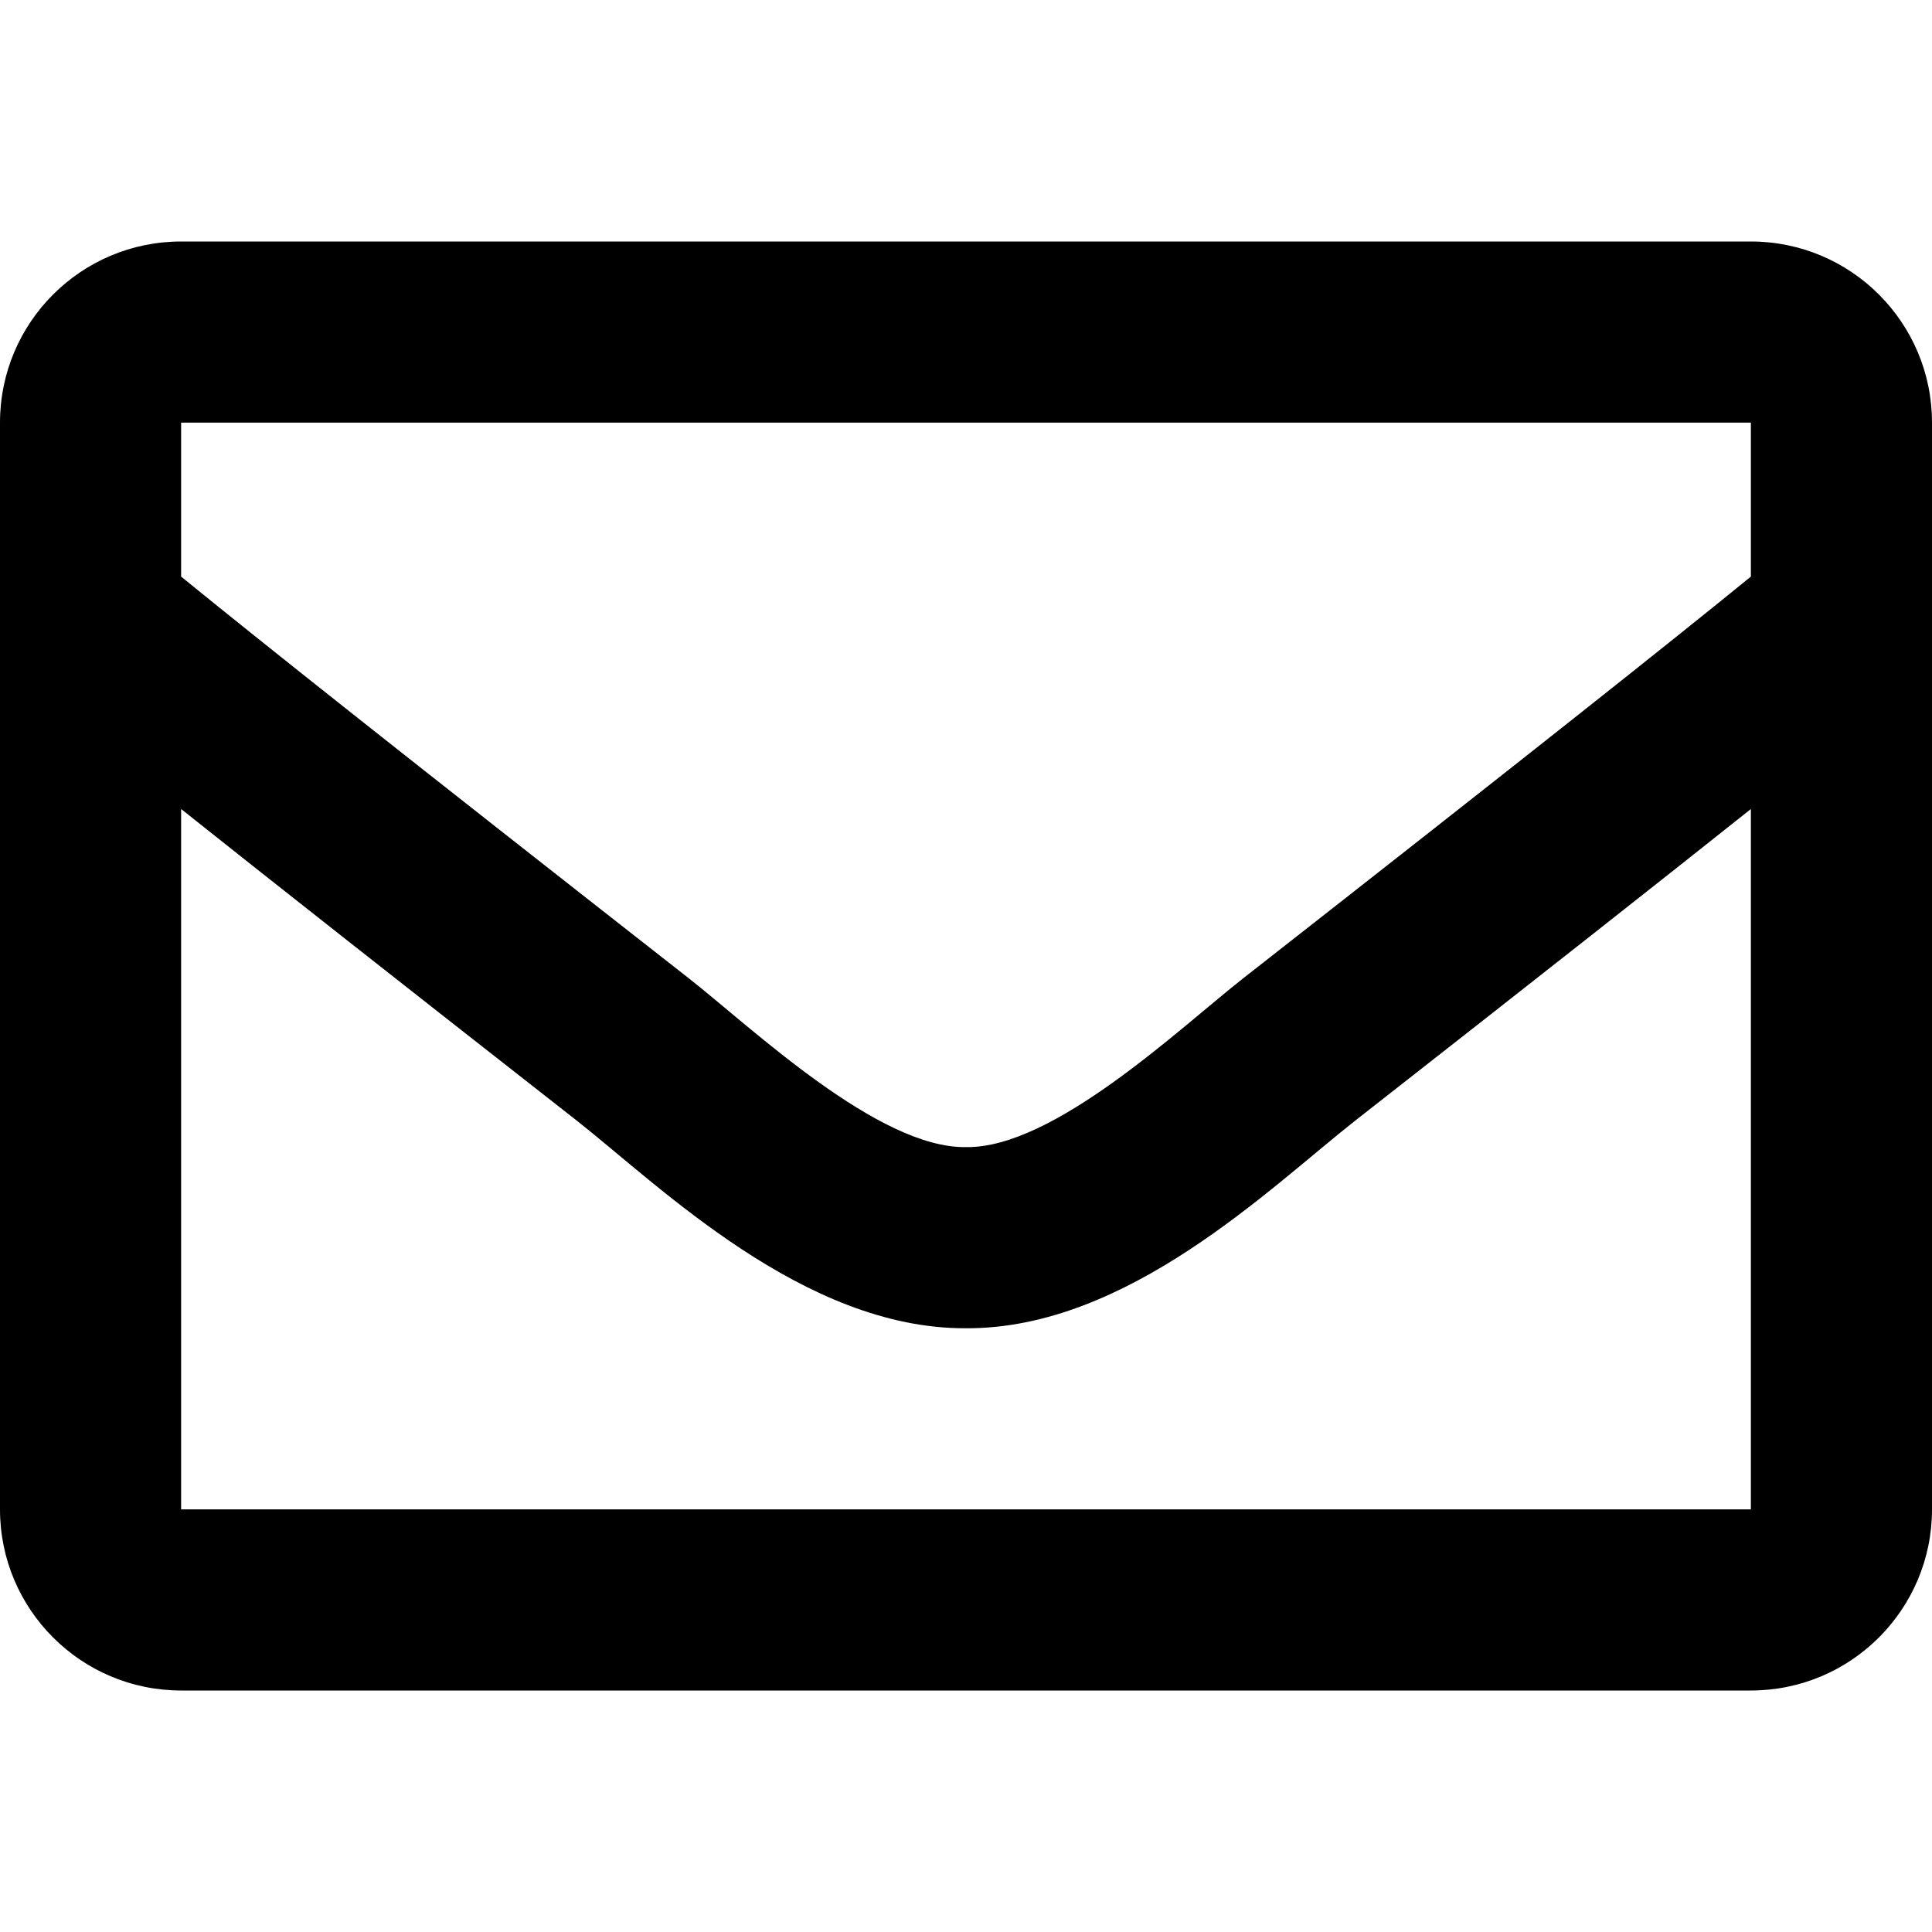
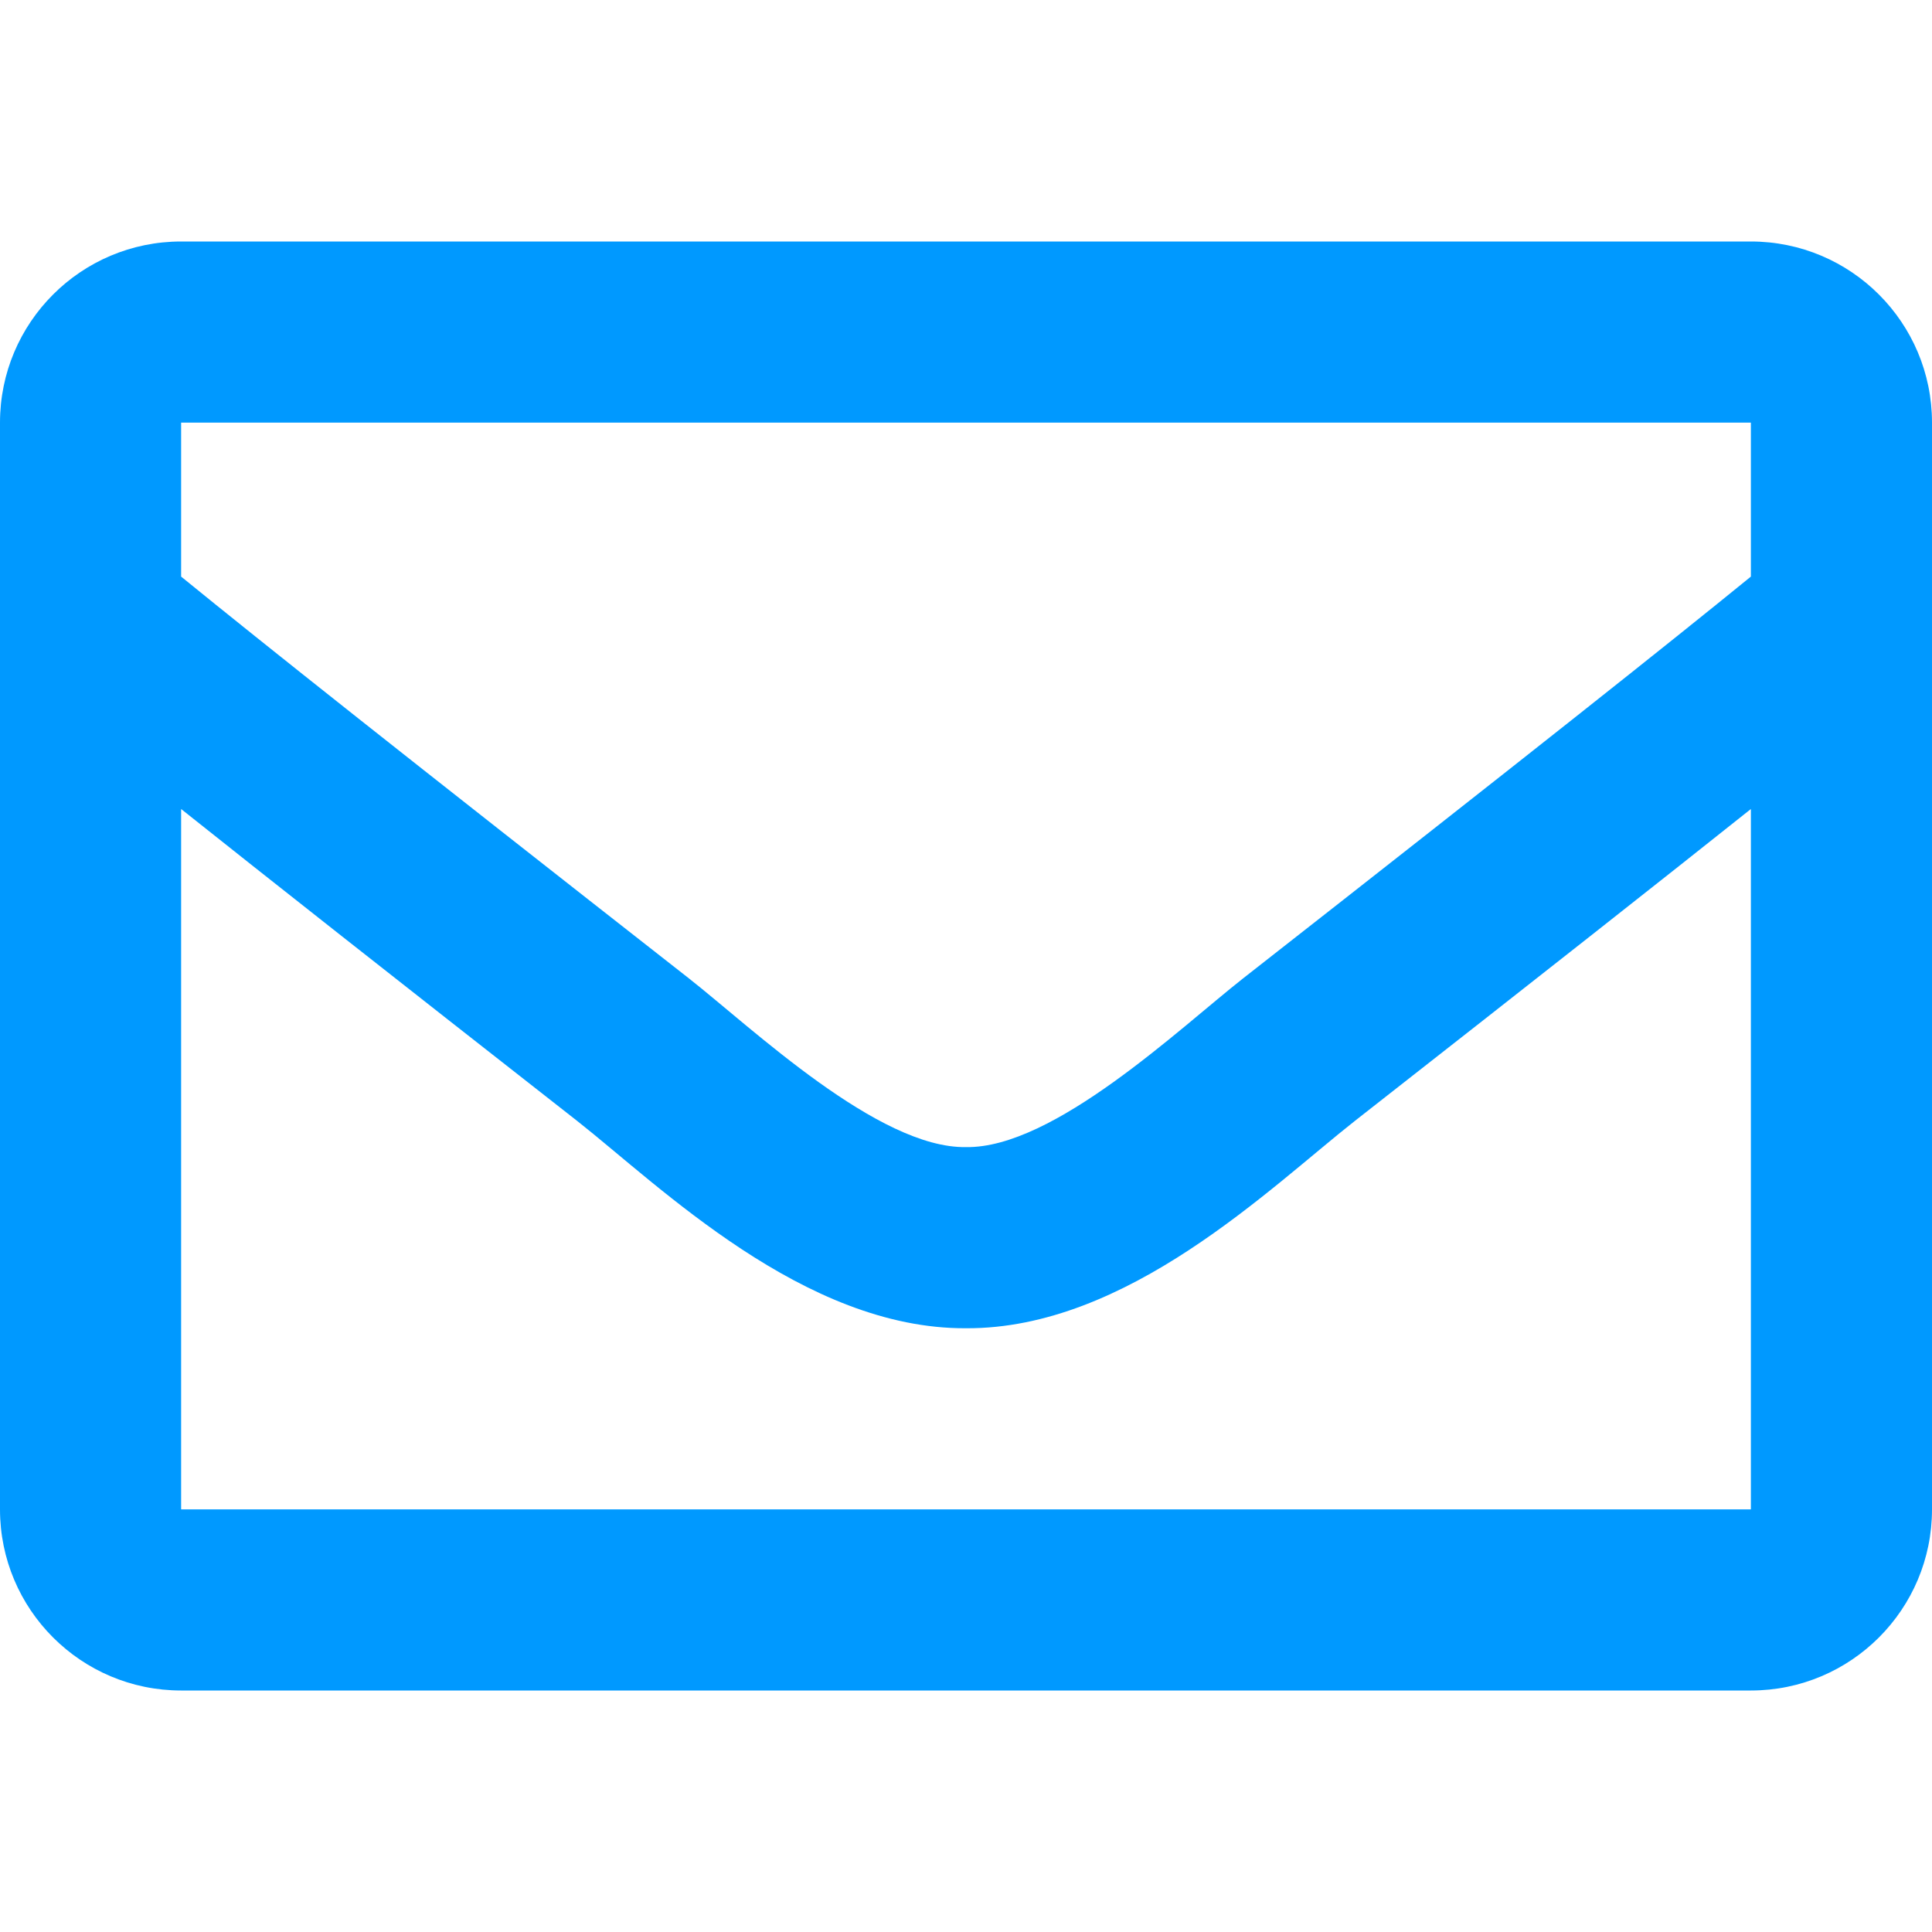
- <svg xmlns="http://www.w3.org/2000/svg" aria-hidden="true" focusable="false" data-prefix="far" data-icon="envelope" class="svg-inline--fa fa-envelope fa-w-16" role="img" viewBox="0 0 512 512">
-   <path fill="currentColor" d="M464 64H48C21.49 64 0 85.49 0 112v288c0 26.51 21.49 48 48 48h416c26.51 0 48-21.49 48-48V112c0-26.51-21.49-48-48-48zm0 48v40.805c-22.422 18.259-58.168 46.651-134.587 106.49-16.841 13.247-50.201 45.072-73.413 44.701-23.208.375-56.579-31.459-73.413-44.701C106.18 199.465 70.425 171.067 48 152.805V112h416zM48 400V214.398c22.914 18.251 55.409 43.862 104.938 82.646 21.857 17.205 60.134 55.186 103.062 54.955 42.717.231 80.509-37.199 103.053-54.947 49.528-38.783 82.032-64.401 104.947-82.653V400H48z" />
+ <svg xmlns="http://www.w3.org/2000/svg" width="512" height="512" class="svg-inline--fa fa-envelope fa-w-16">
+   <g>
+     <rect fill="none" id="canvas_background" height="602" width="802" y="-1" x="-1" />
+   </g>
+   <g>
+     <path id="svg_1" d="m464,64l-416,0c-26.51,0 -48,21.49 -48,48l0,288c0,26.51 21.49,48 48,48l416,0c26.51,0 48,-21.49 48,-48l0,-288c0,-26.51 -21.49,-48 -48,-48zm0,48l0,40.805c-22.422,18.259 -58.168,46.651 -134.587,106.49c-16.841,13.247 -50.201,45.072 -73.413,44.701c-23.208,0.375 -56.579,-31.459 -73.413,-44.701c-76.407,-59.83 -112.162,-88.228 -134.587,-106.49l0,-40.805l416,0zm-416,288l0,-185.602c22.914,18.251 55.409,43.862 104.938,82.646c21.857,17.205 60.134,55.186 103.062,54.955c42.717,0.231 80.509,-37.199 103.053,-54.947c49.528,-38.783 82.032,-64.401 104.947,-82.653l0,185.601l-416,0z" fill="#0099ff" />
+   </g>
</svg>
